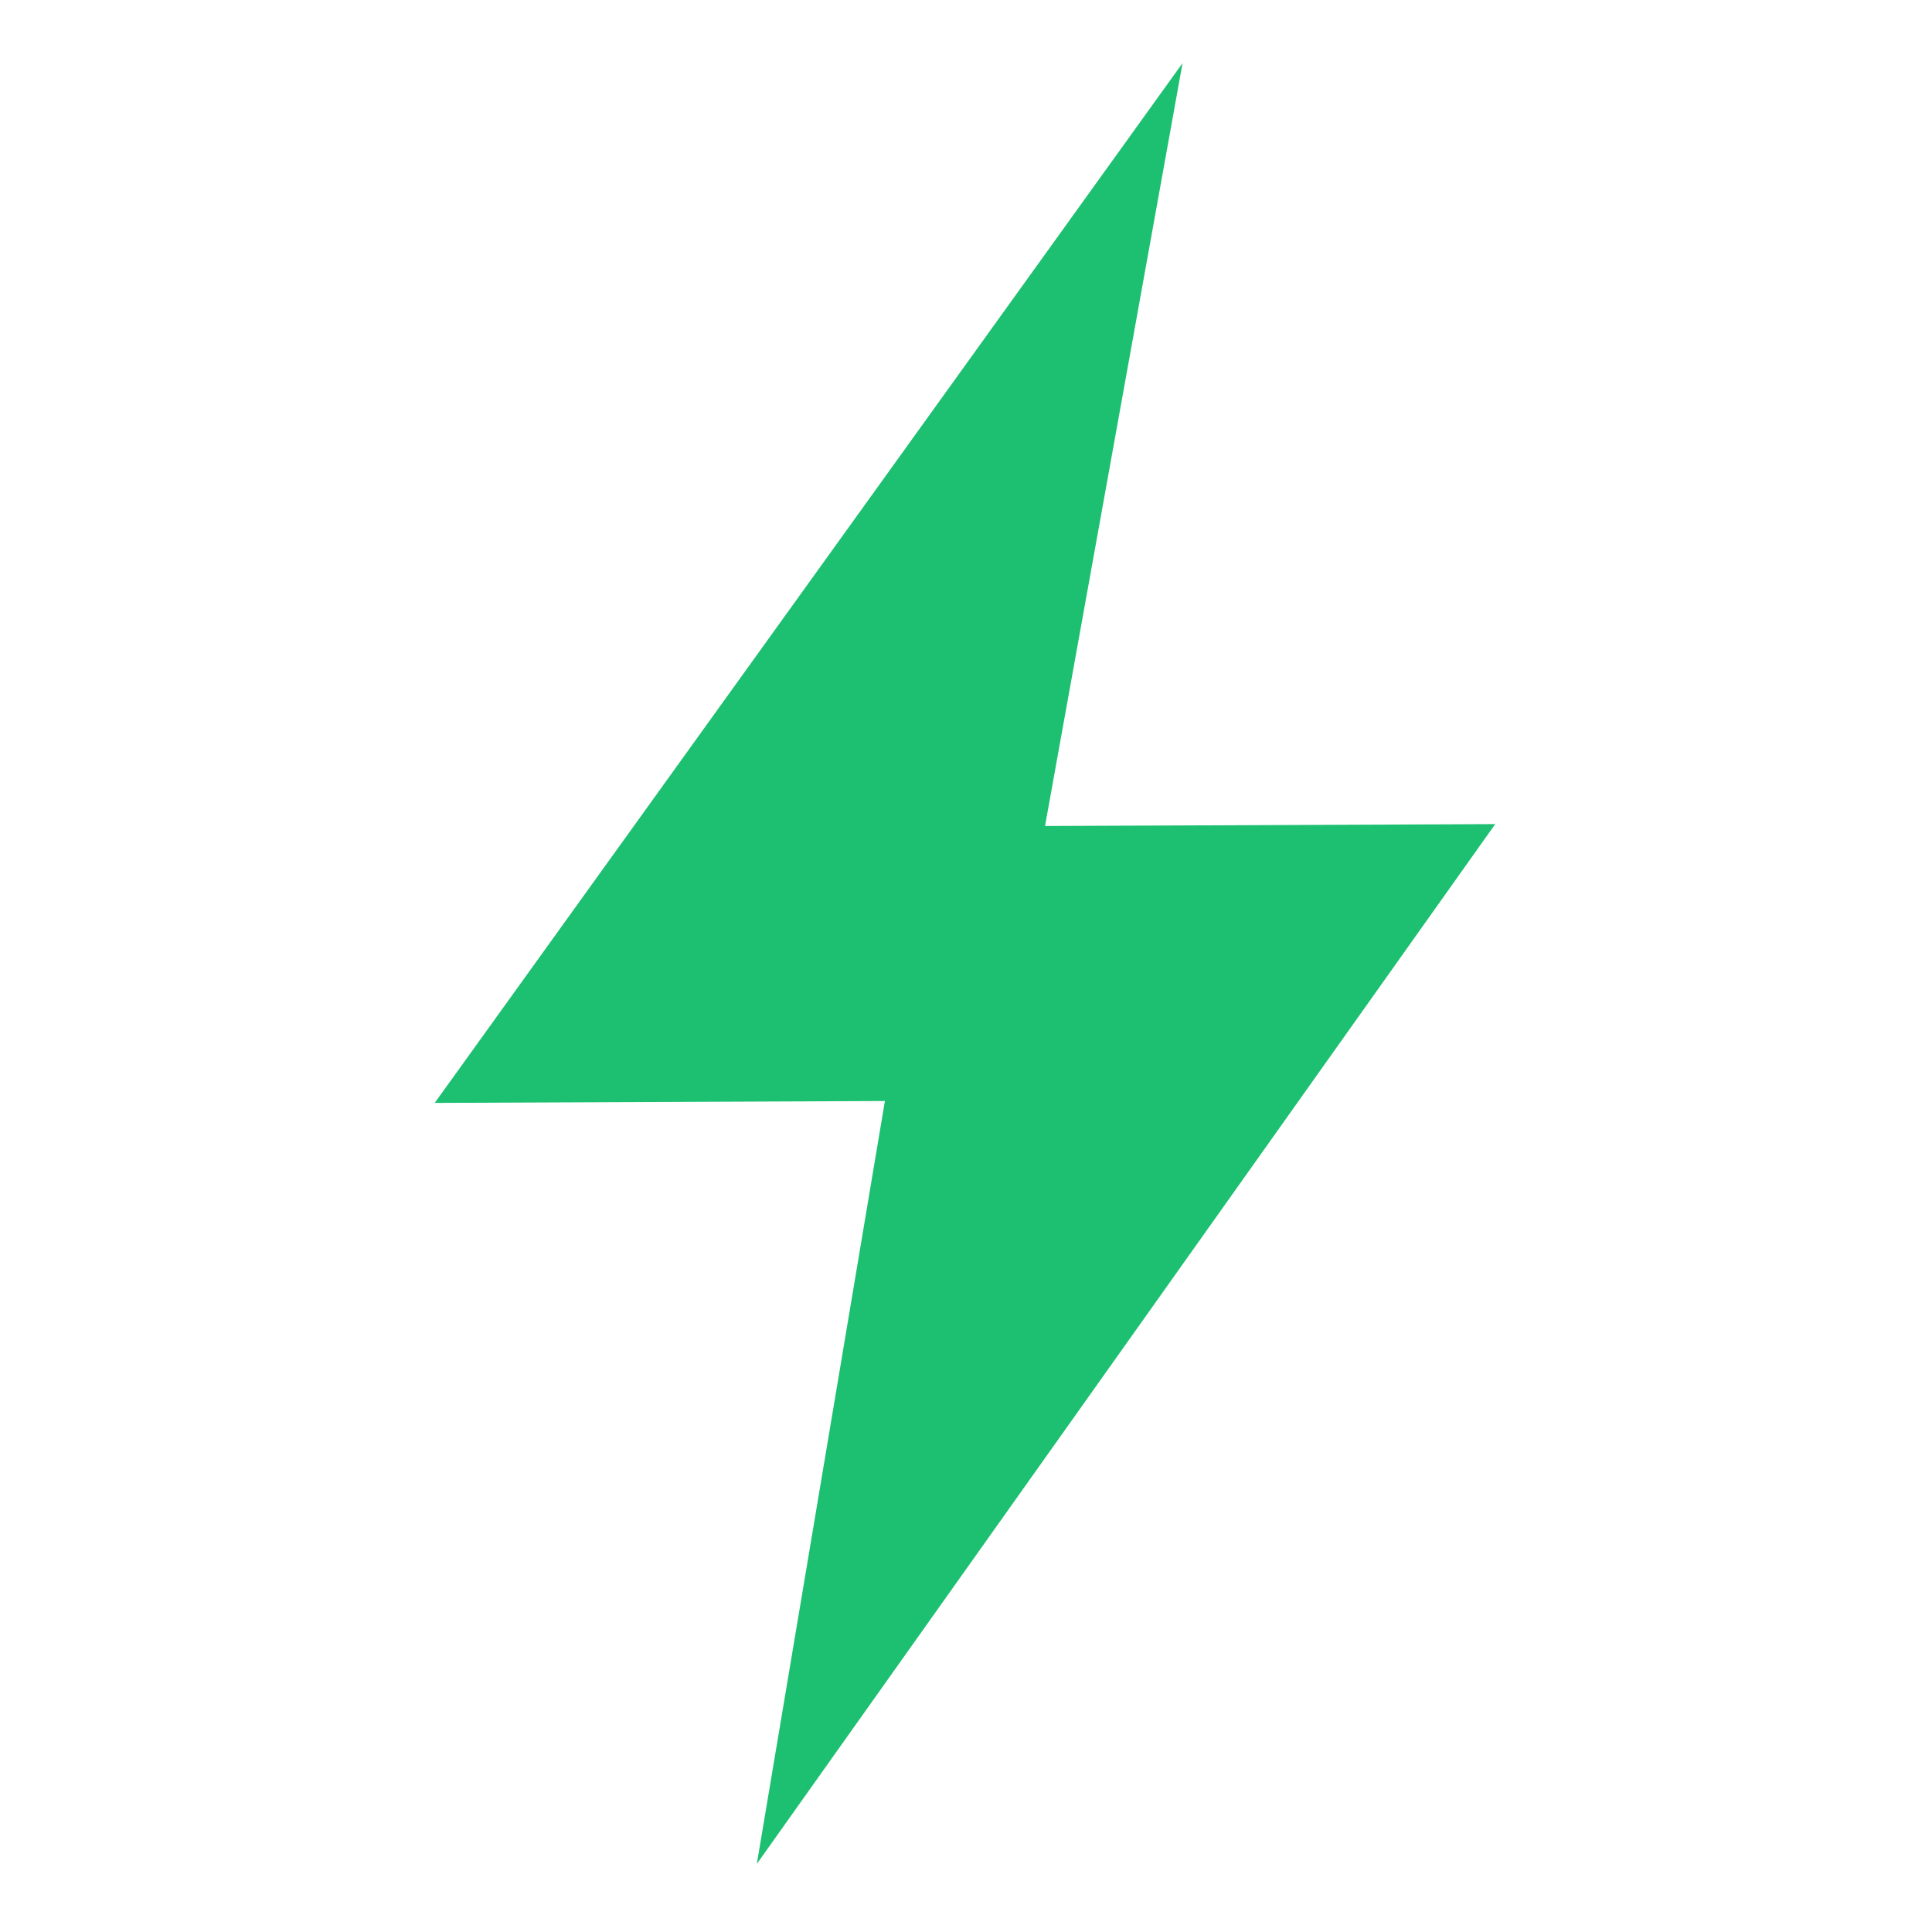
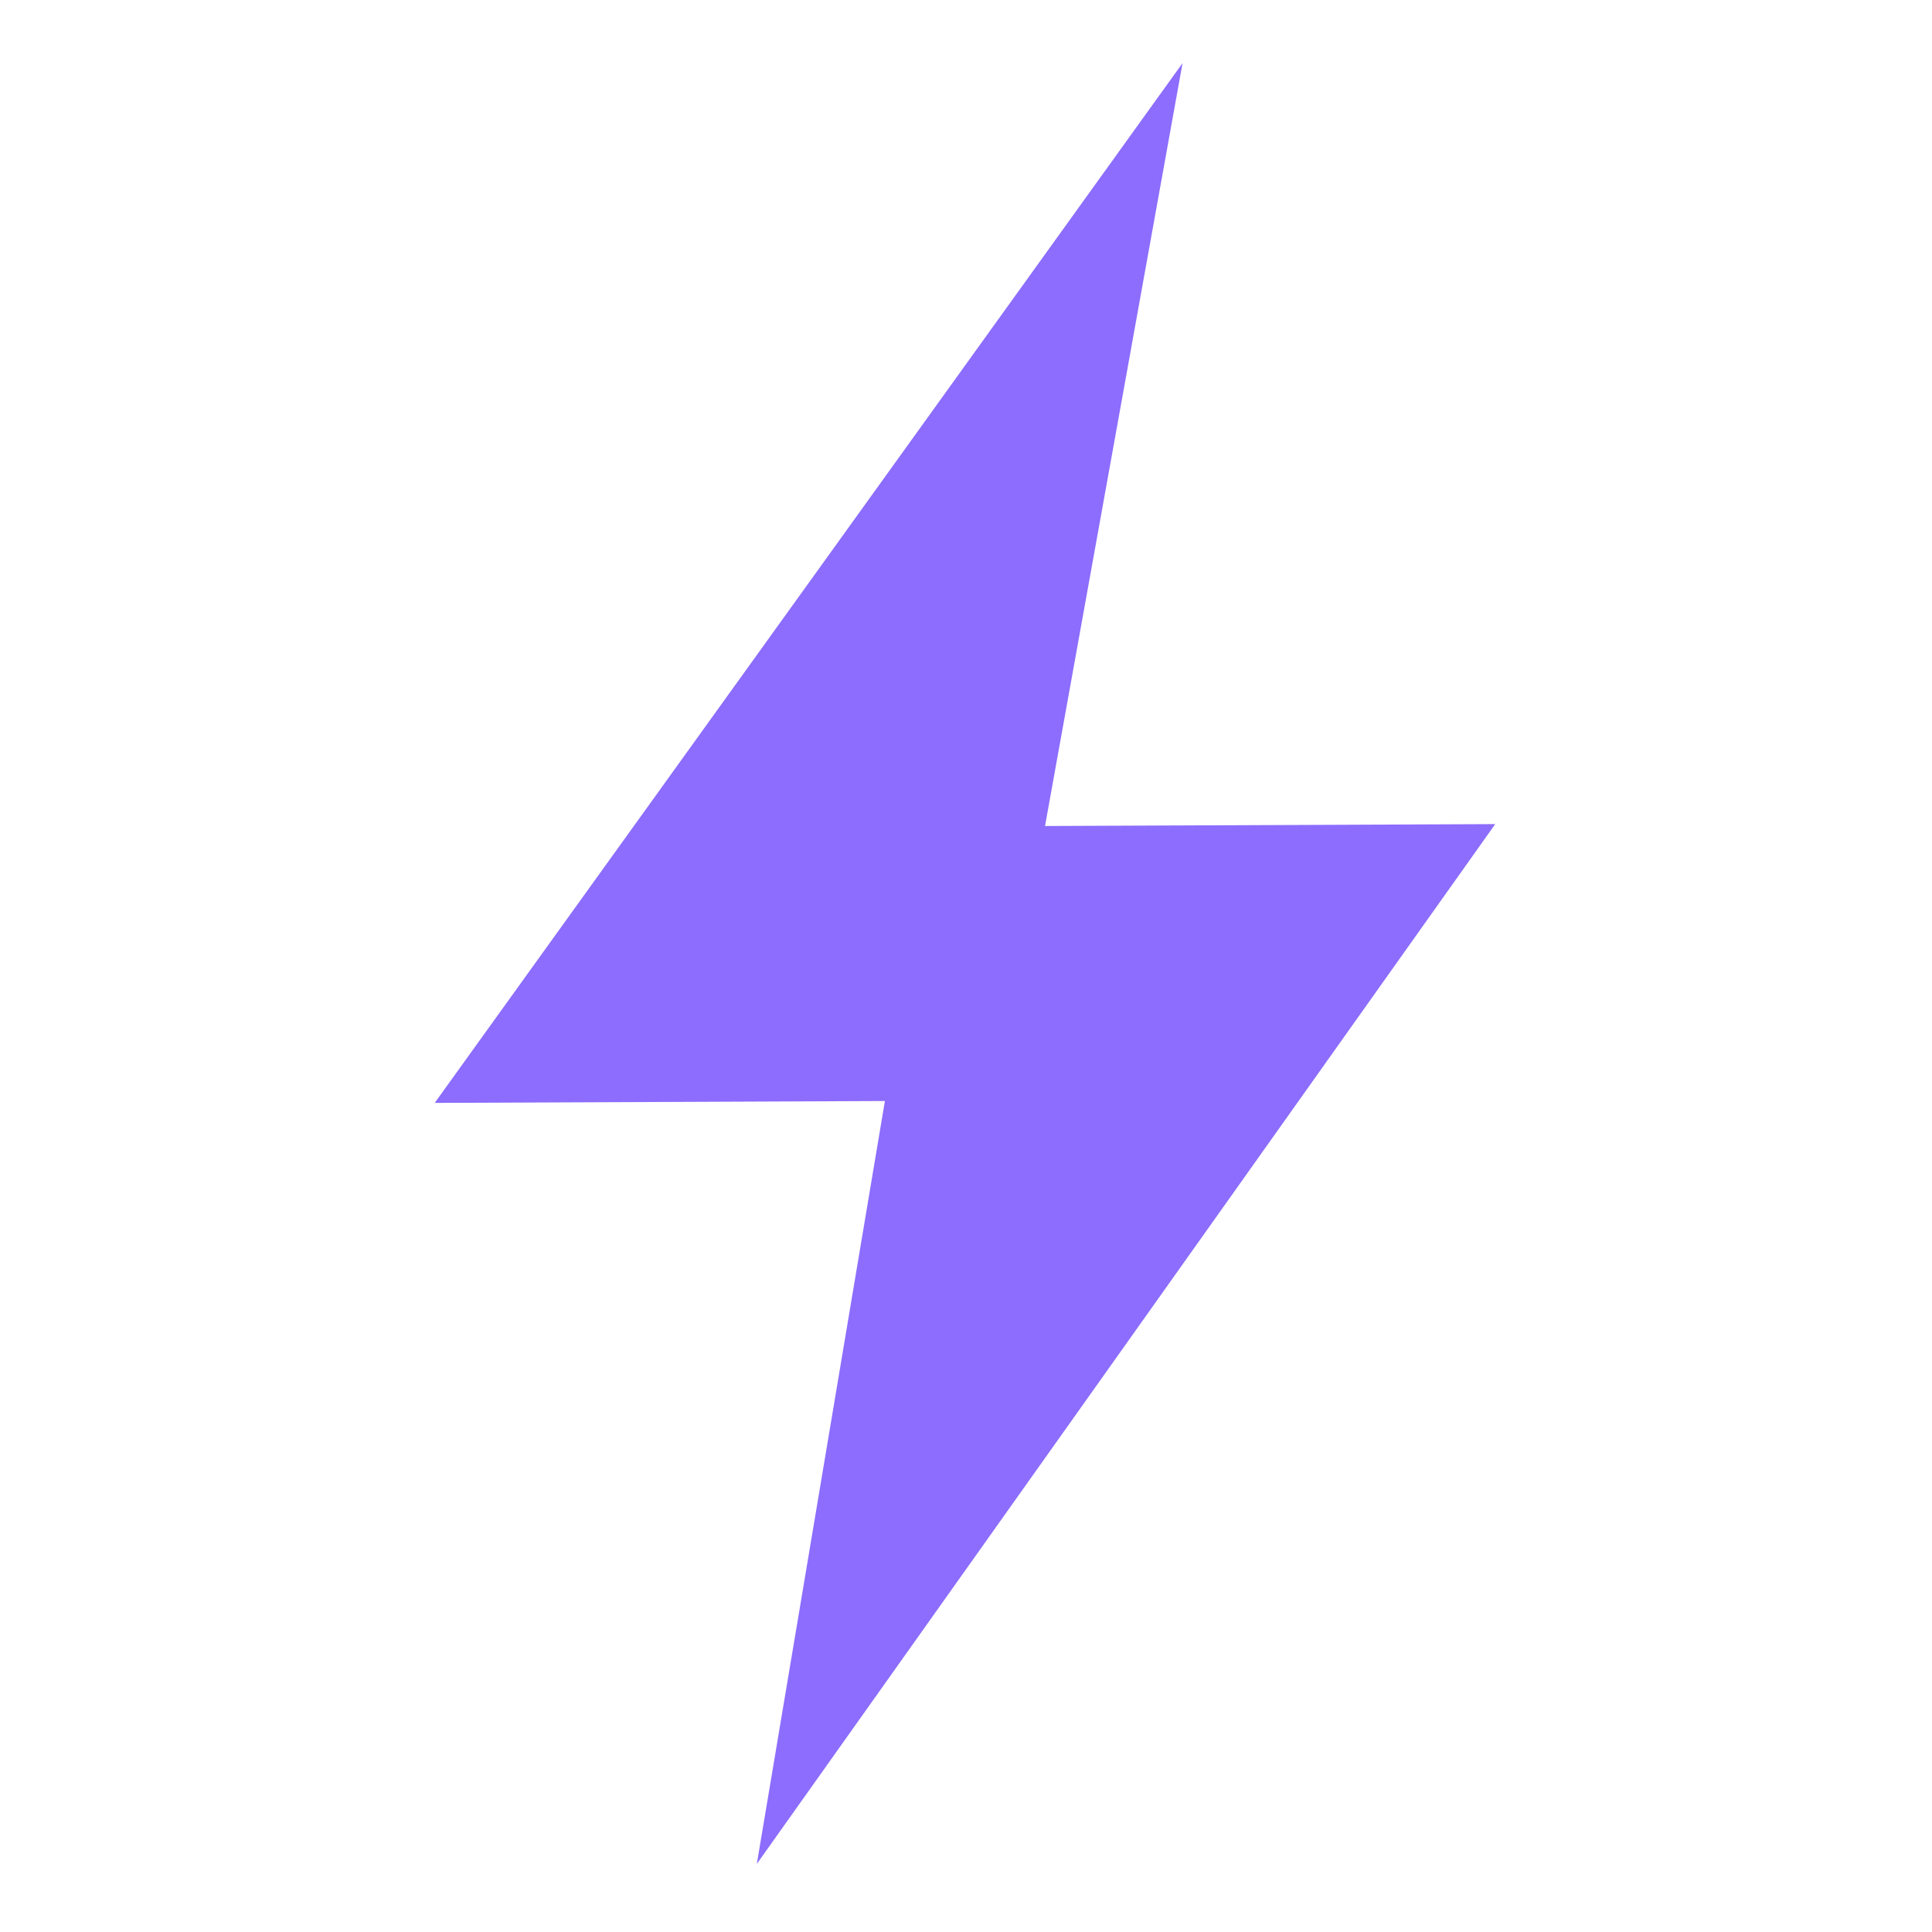
<svg xmlns="http://www.w3.org/2000/svg" width="400" height="400" version="1.1" viewBox="0 0 105.833 105.833">
  <defs>
    <linearGradient>
      <stop offset="0" />
      <stop offset="0.341" />
      <stop offset="0.504" />
      <stop offset="0.659" />
      <stop offset="1" />
    </linearGradient>
    <linearGradient id="linearGradient7805" x1="54.419" x2="53.883" y1="8.461" y2="105.903" gradientTransform="translate(-5.051 -8.355) scale(1.08522)" gradientUnits="userSpaceOnUse" />
  </defs>
-   <g>
-     <g fill="#1dc071" fillOpacity="1" display="inline" opacity="1" transform="matrix(1.04234 0 0 1.04234 -3.716 -2.313)">
-       <path fill="#1dc071" fillOpacity="1" stroke="url(#linearGradient7805)" d="M65.713 5.535L26.41 60.181l23.66-.1-6.731 40.094 38.806-54.646-23.66.1z" />
+   <g fill="#8c6dfd" fillOpacity="1">
+     <g fill="#8c6dfd" fillOpacity="1" display="inline" opacity="1" transform="translate(-3.716 -2.313) scale(1.04234)">
+       <path fill="#8c6dfd" fillOpacity="1" stroke="url(#linearGradient7805)" d="M65.713 5.535L26.41 60.181l23.66-.1-6.731 40.094 38.806-54.646-23.66.1z" />
    </g>
  </g>
</svg>
